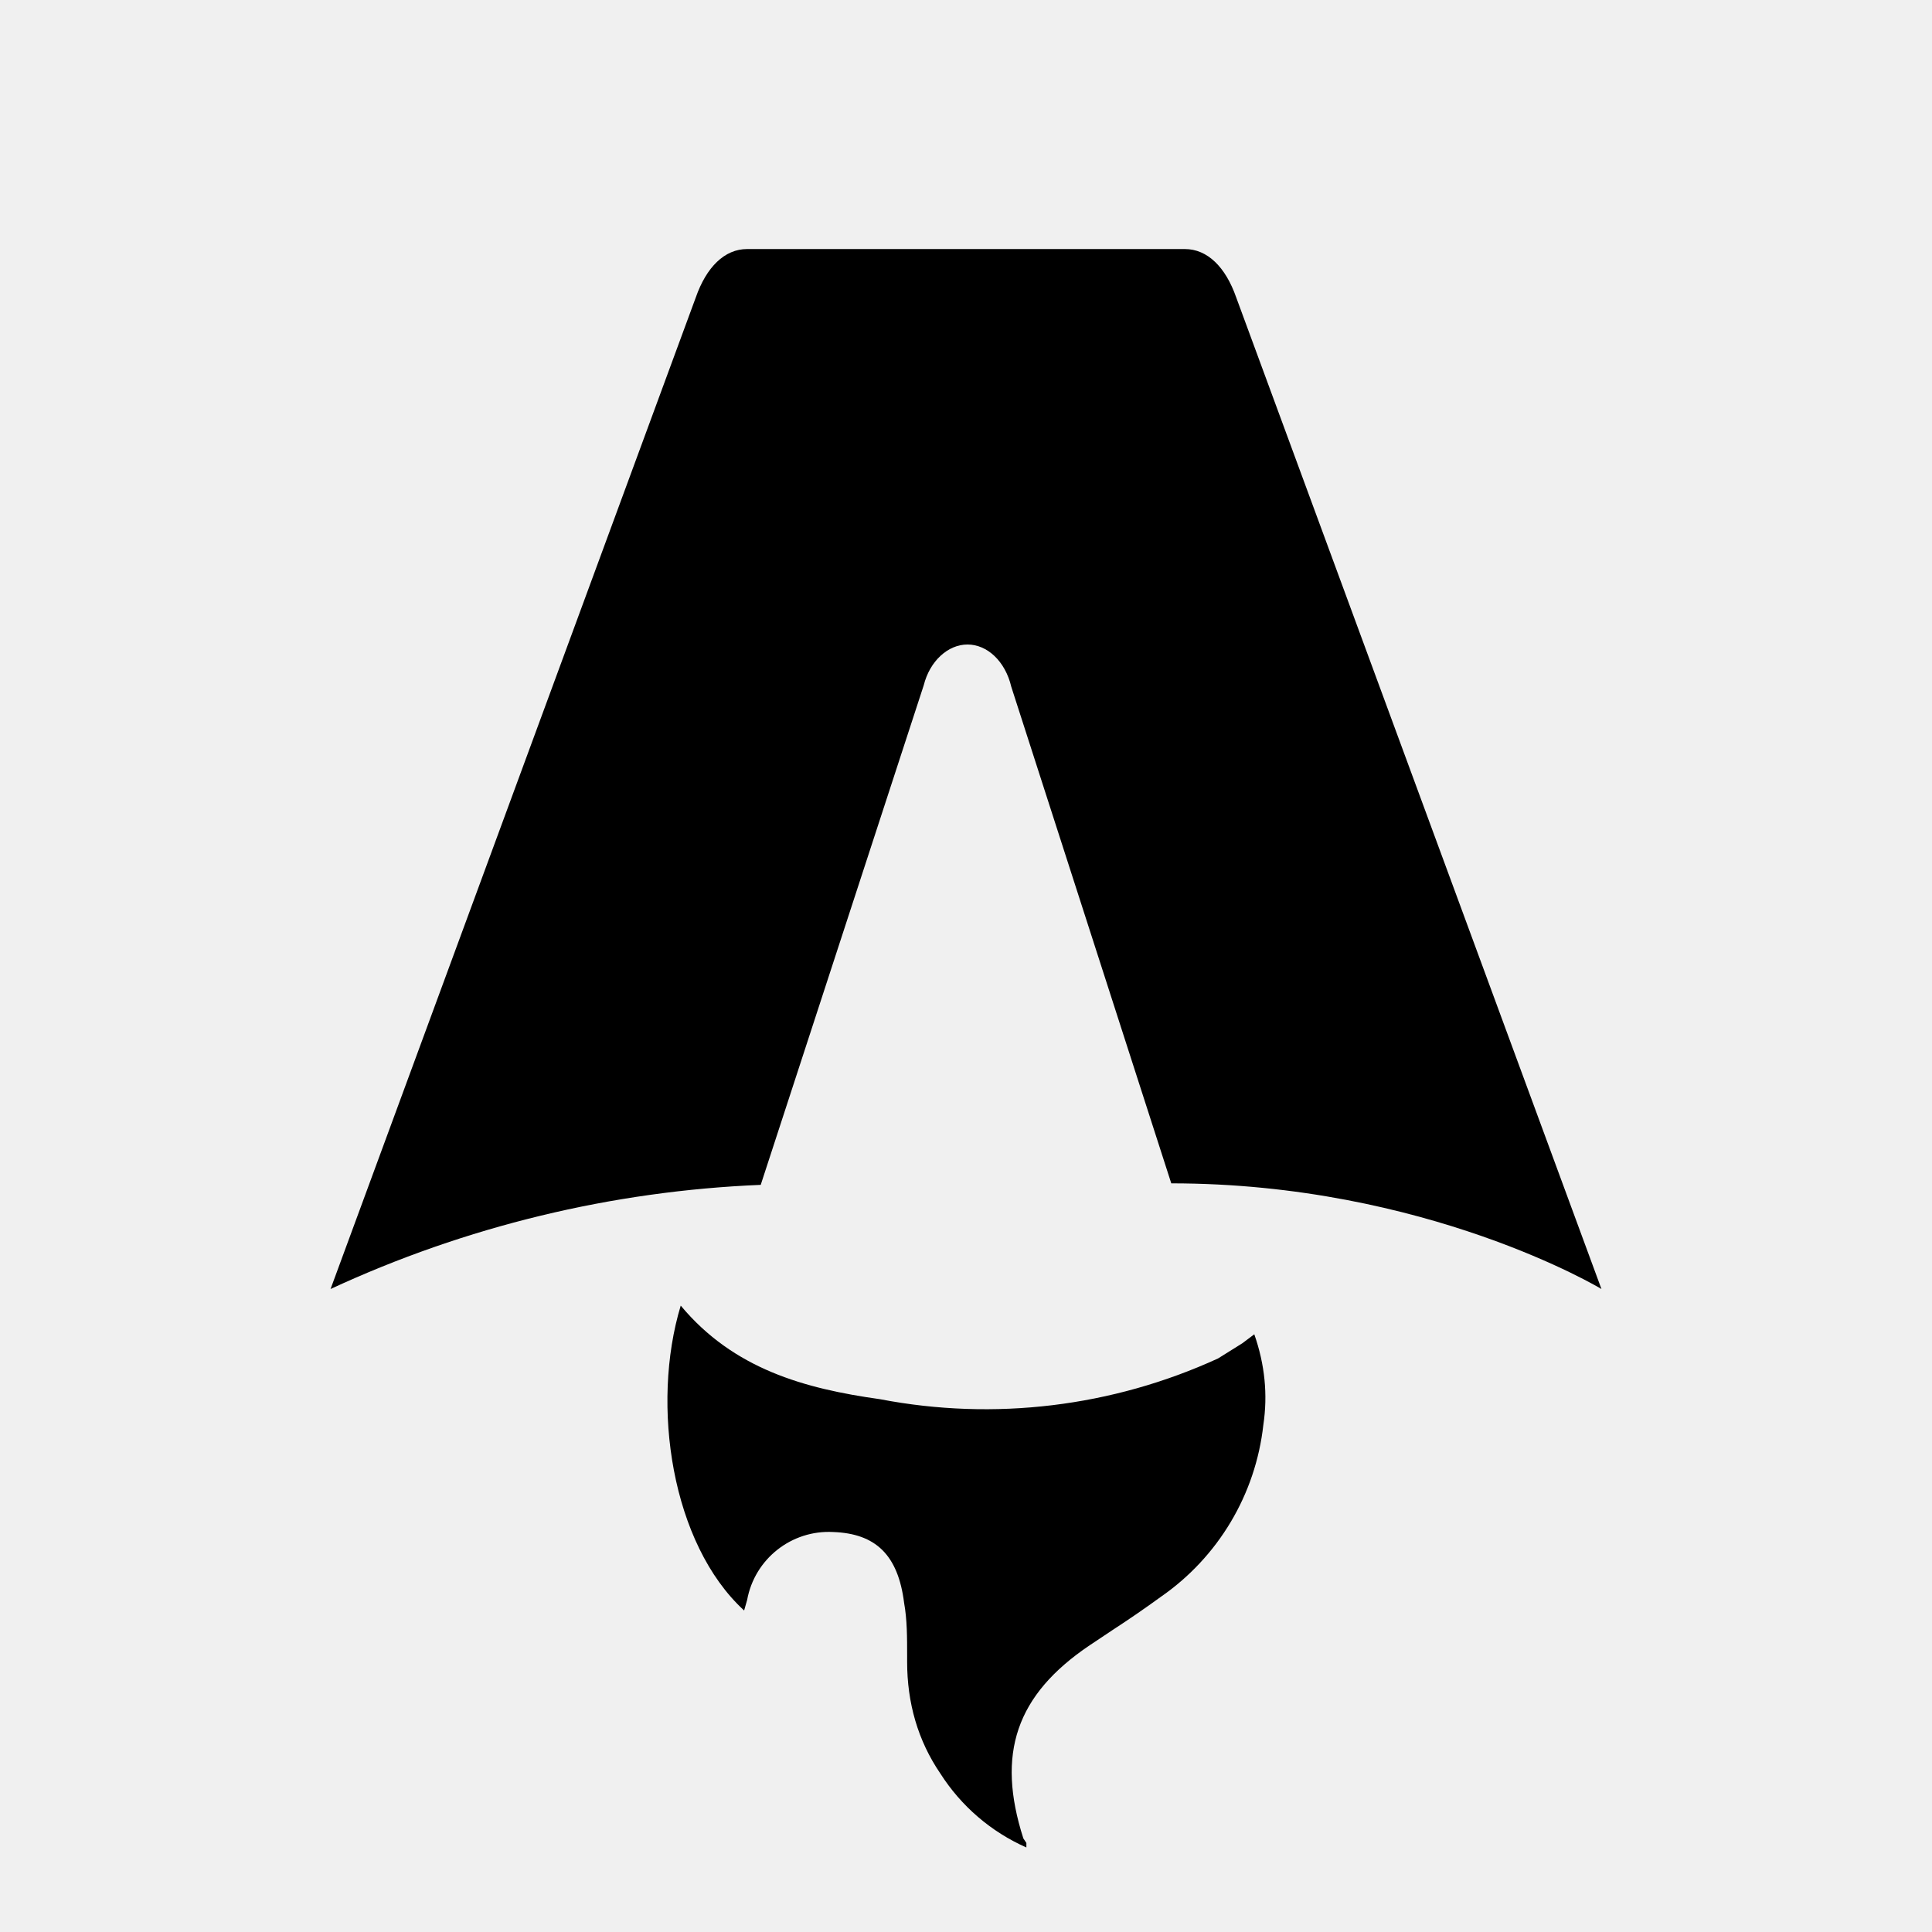
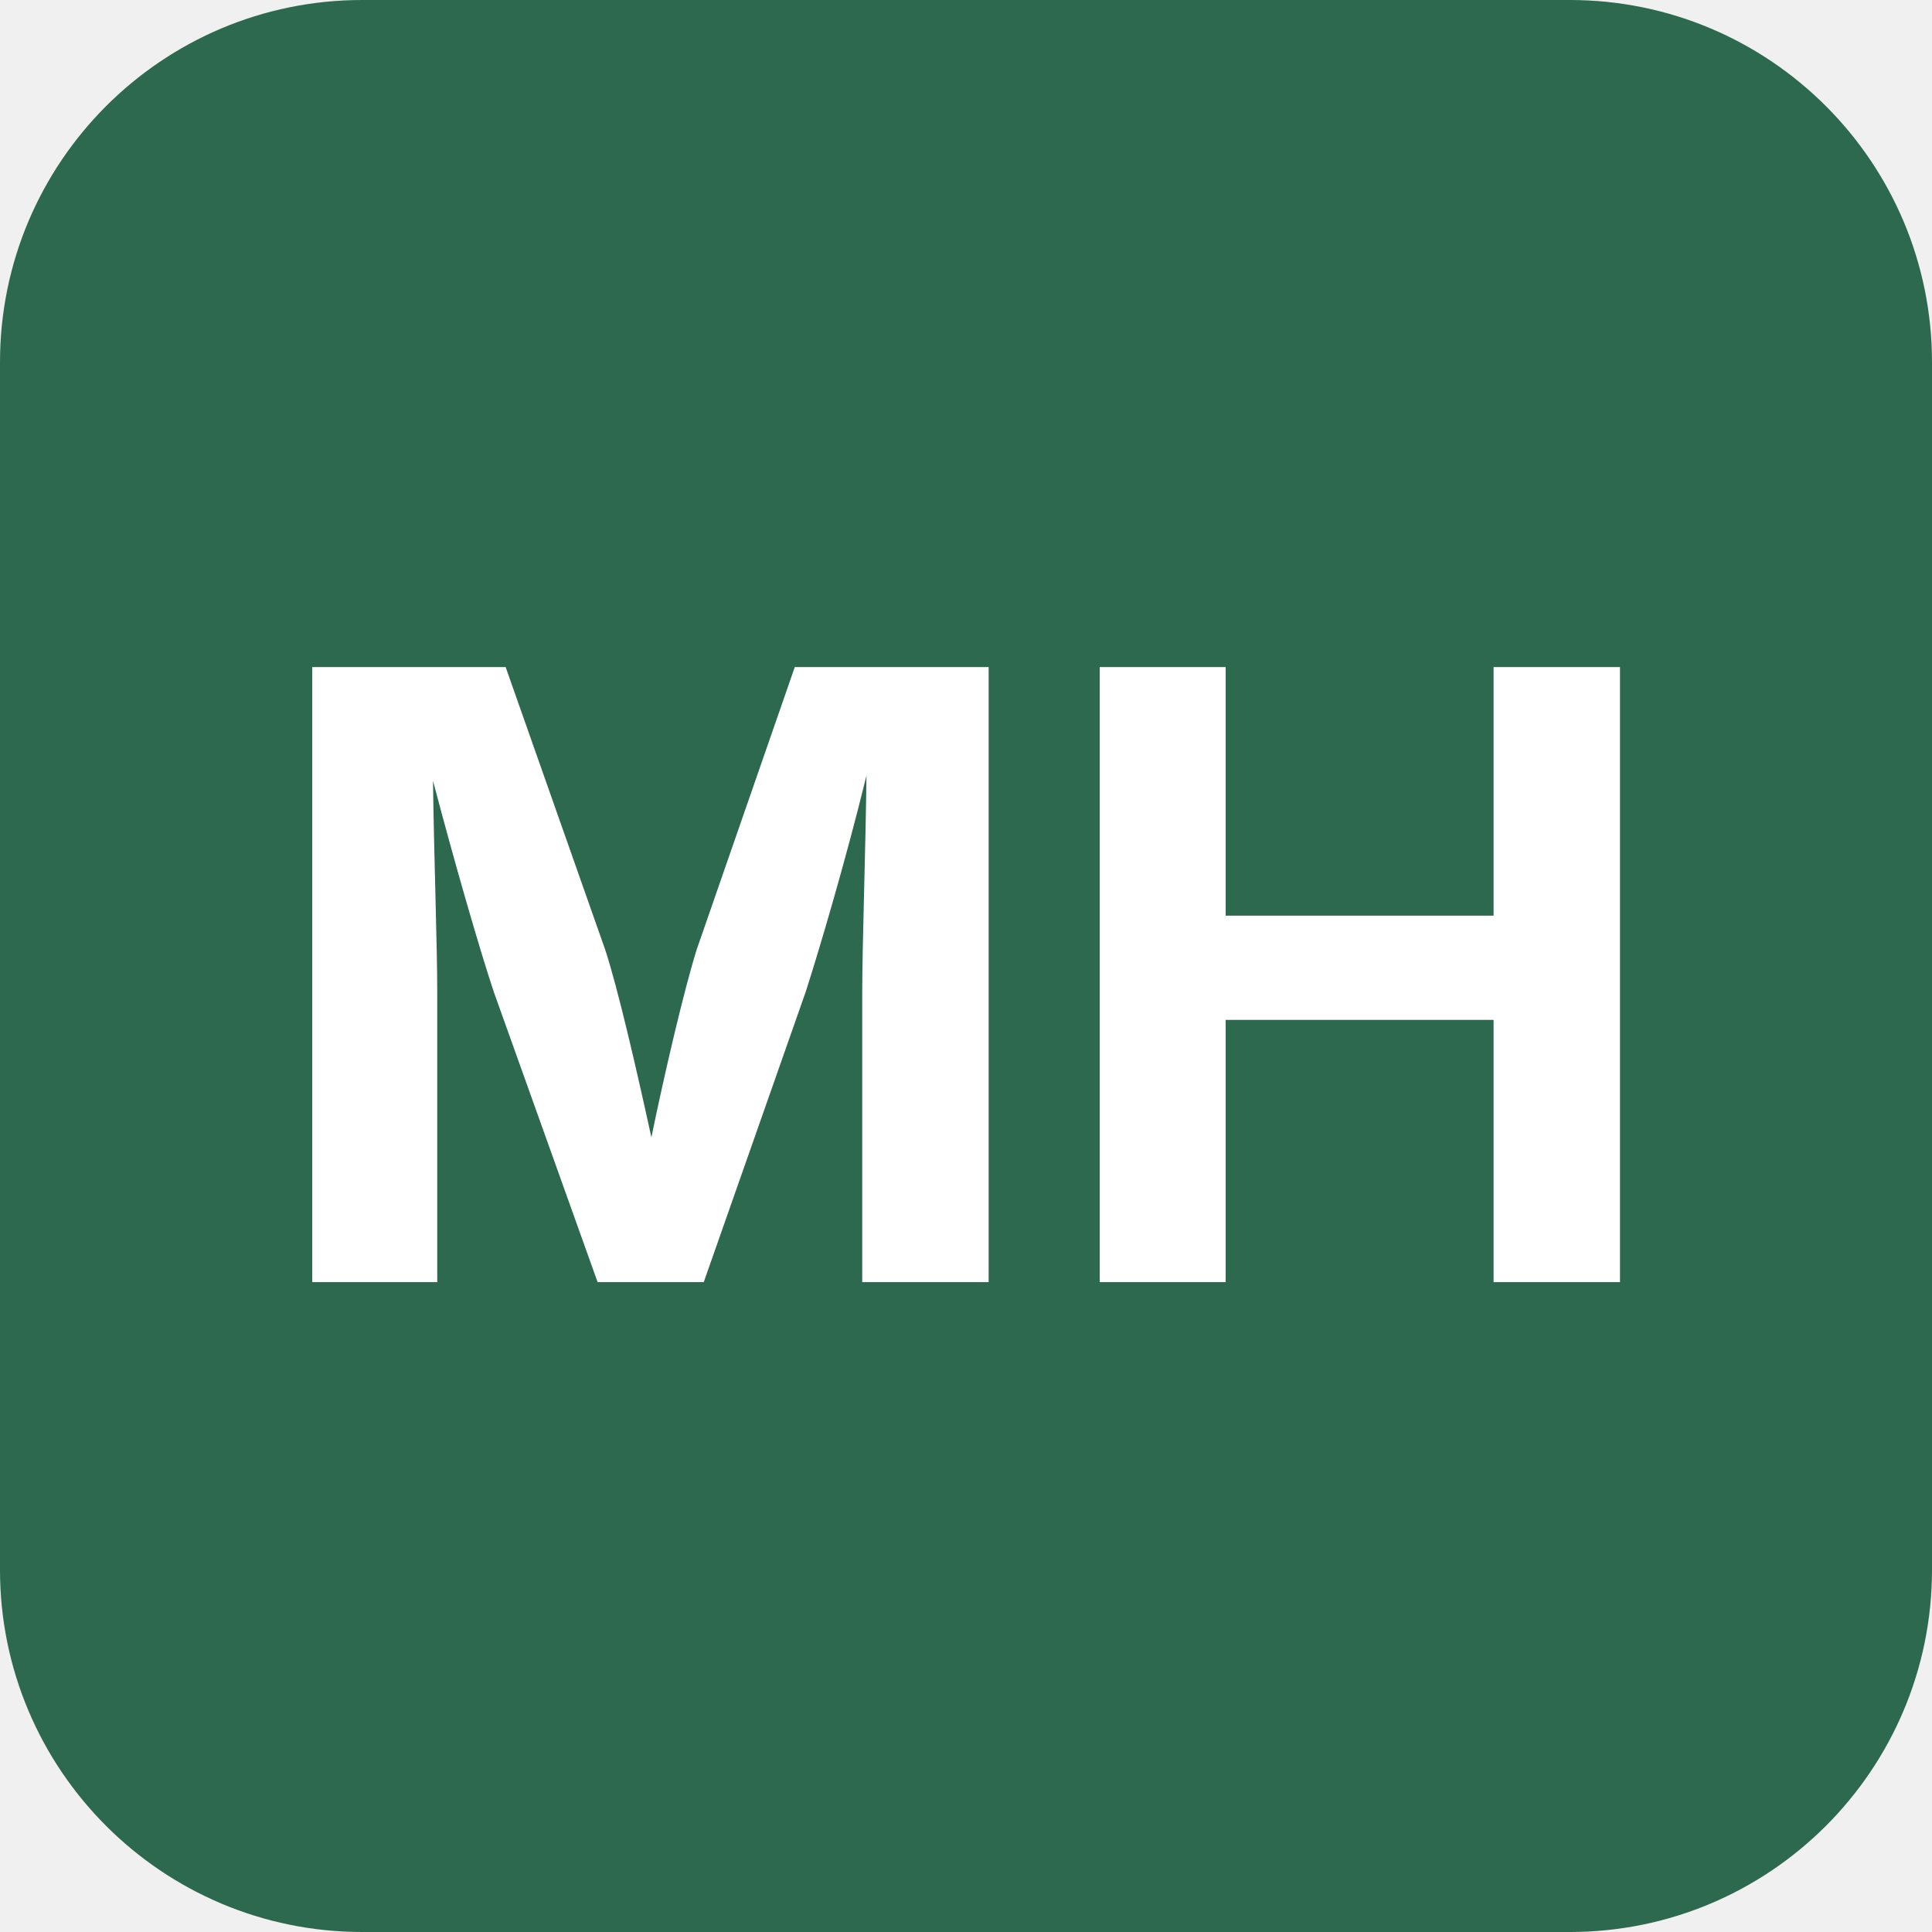
- <svg xmlns="http://www.w3.org/2000/svg" fill="none" viewBox="0 0 128 128">
-   <path d="M50.4 78.5a75.1 75.1 0 0 0-28.5 6.9l24.2-65.7c.7-2 1.9-3.2 3.4-3.2h29c1.5 0 2.7 1.2 3.4 3.2l24.2 65.7s-11.6-7-28.5-7L67 45.5c-.4-1.7-1.6-2.8-2.9-2.8-1.3 0-2.5 1.1-2.9 2.7L50.4 78.5Zm-1.1 28.2Zm-4.2-20.2c-2 6.6-.6 15.8 4.2 20.2a17.5 17.5 0 0 1 .2-.7 5.5 5.5 0 0 1 5.7-4.5c2.8.1 4.3 1.5 4.7 4.7.2 1.1.2 2.3.2 3.5v.4c0 2.7.7 5.2 2.2 7.4a13 13 0 0 0 5.7 4.9v-.3l-.2-.3c-1.8-5.6-.5-9.5 4.4-12.8l1.5-1a73 73 0 0 0 3.2-2.2 16 16 0 0 0 6.8-11.4c.3-2 .1-4-.6-6l-.8.6-1.6 1a37 37 0 0 1-22.4 2.7c-5-.7-9.7-2-13.2-6.2Z" />
-   <style>
-         path { fill: #000; }
-         @media (prefers-color-scheme: dark) {
-             path { fill: #FFF; }
-         }
-     </style>
+ <svg xmlns="http://www.w3.org/2000/svg" viewBox="0 0 64 64">
+   <rect width="64" height="64" rx="12" fill="#2c694e" />
+   <text x="50%" y="50%" dominant-baseline="middle" text-anchor="middle" font-family="Inter, Arial, sans-serif" font-size="28" font-weight="700" fill="#ffffff">
+     MH
+   </text>
</svg>
